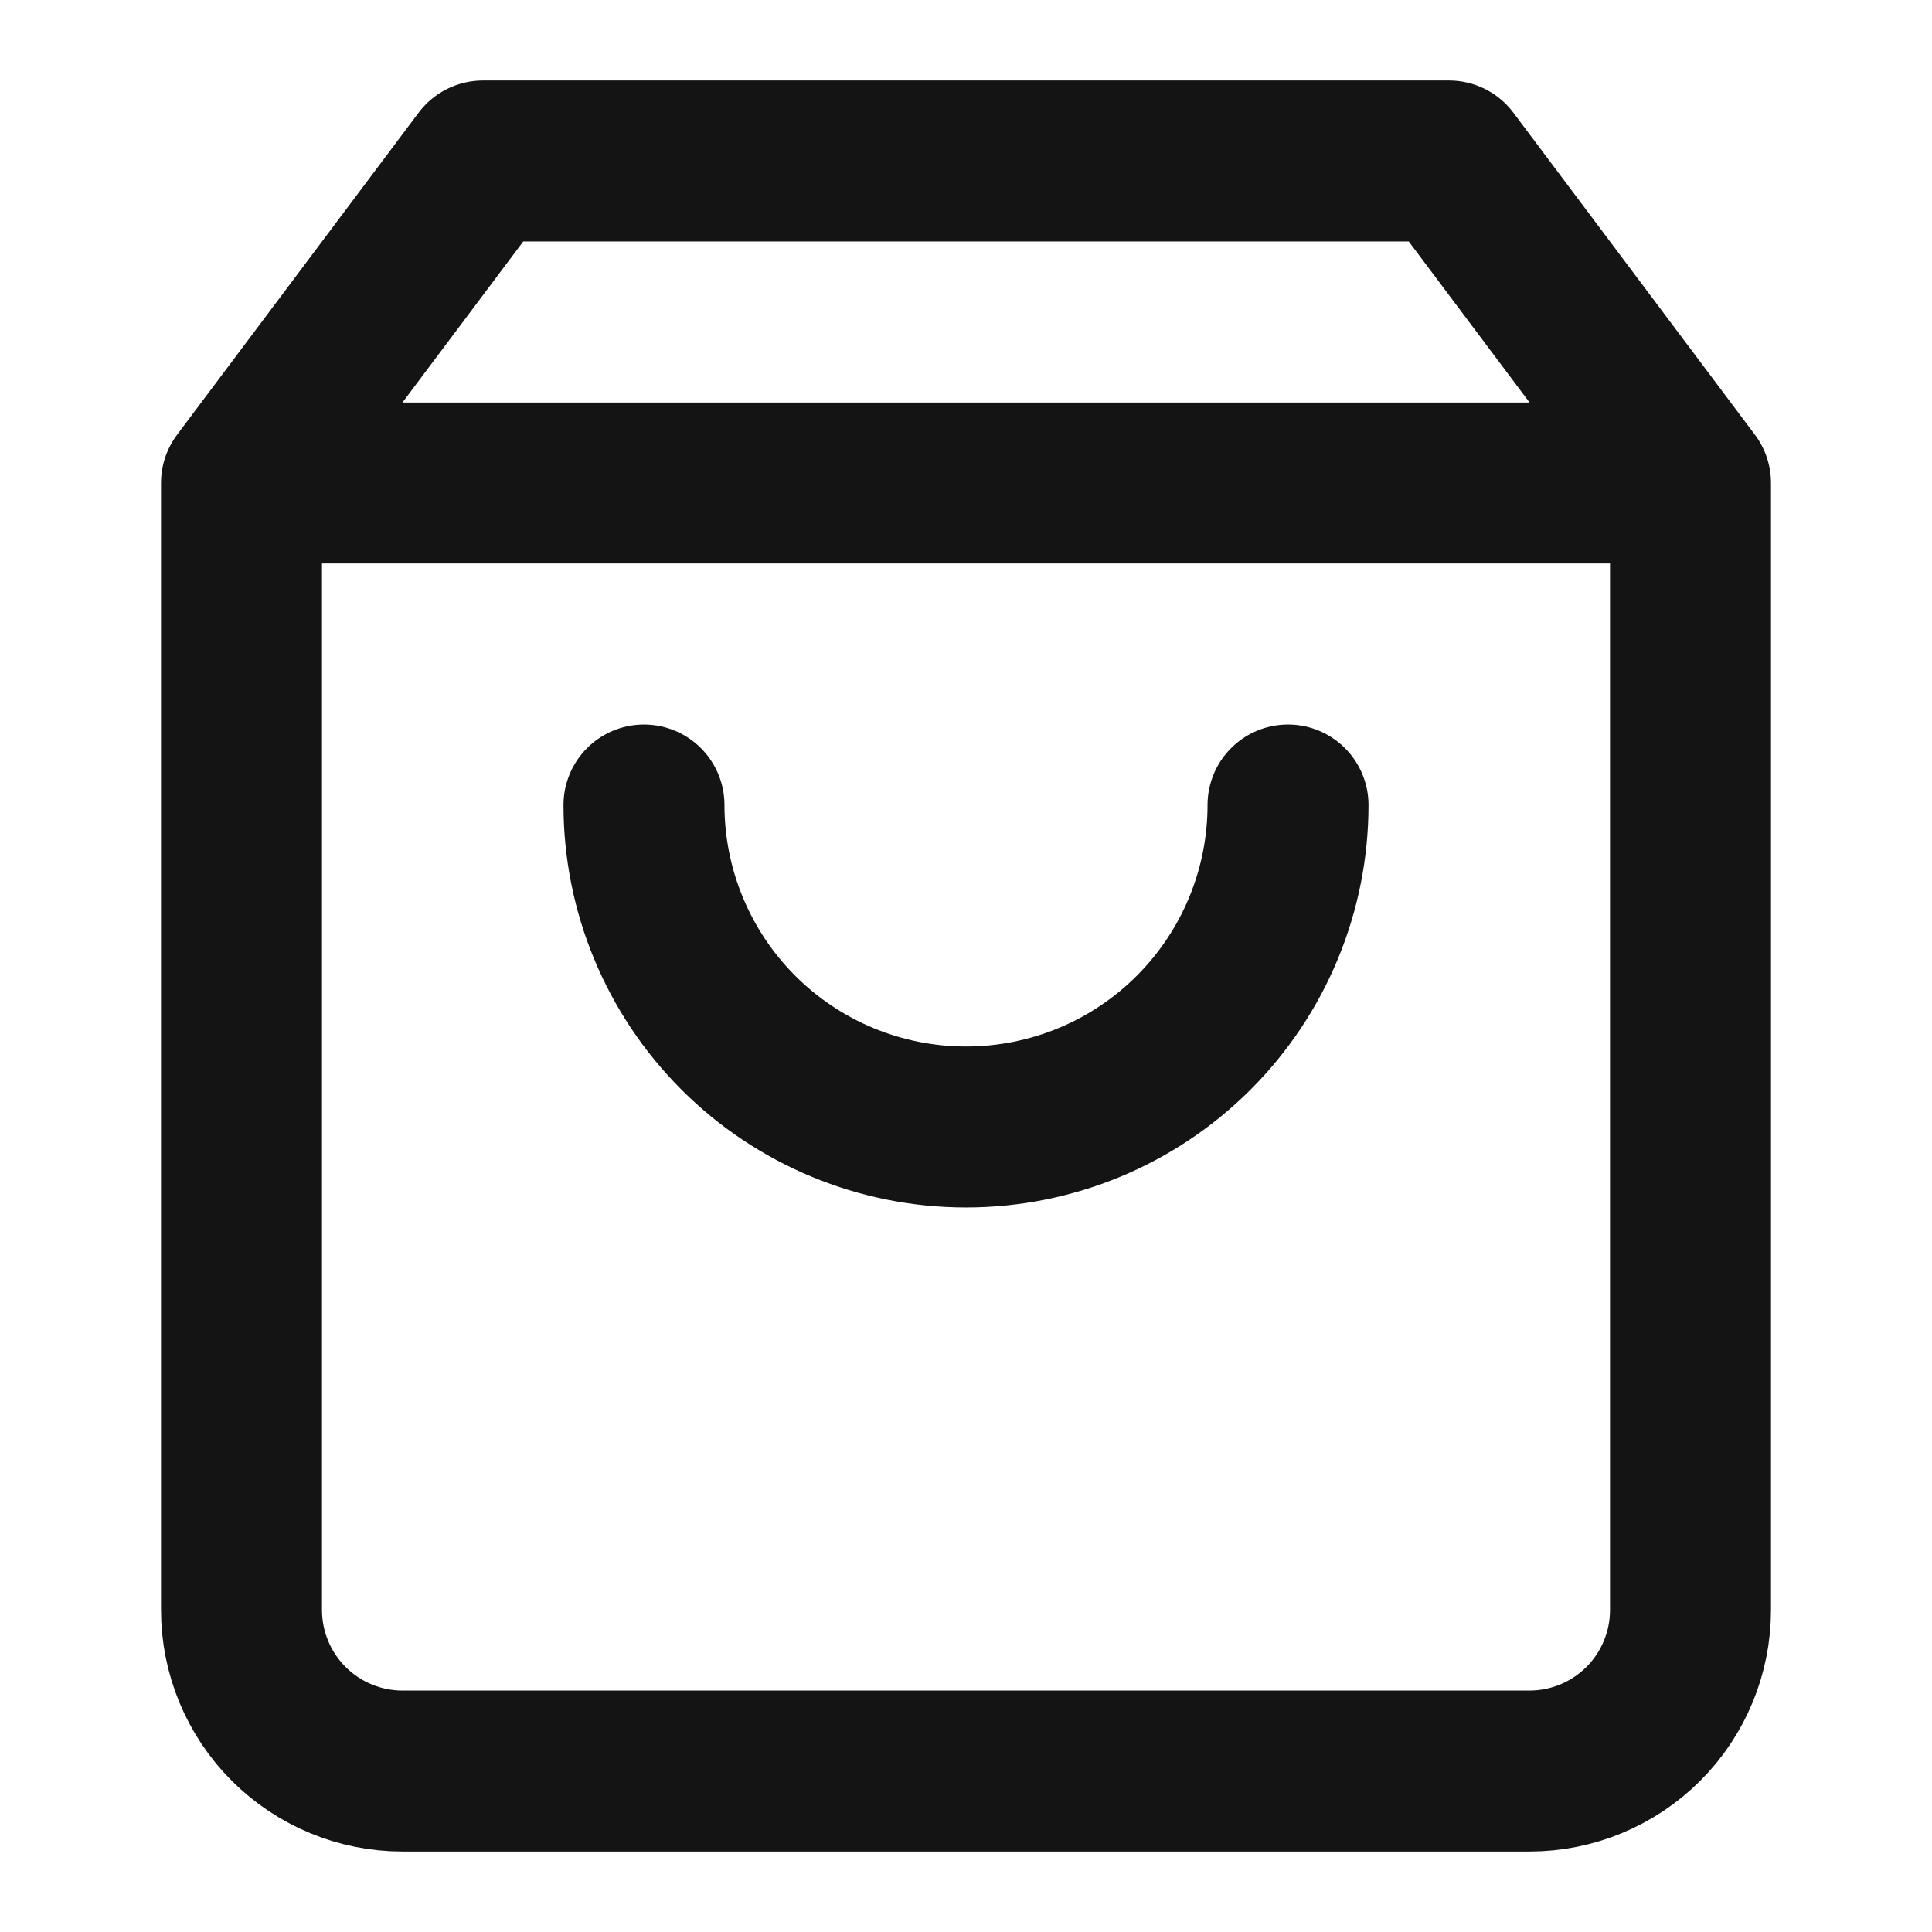
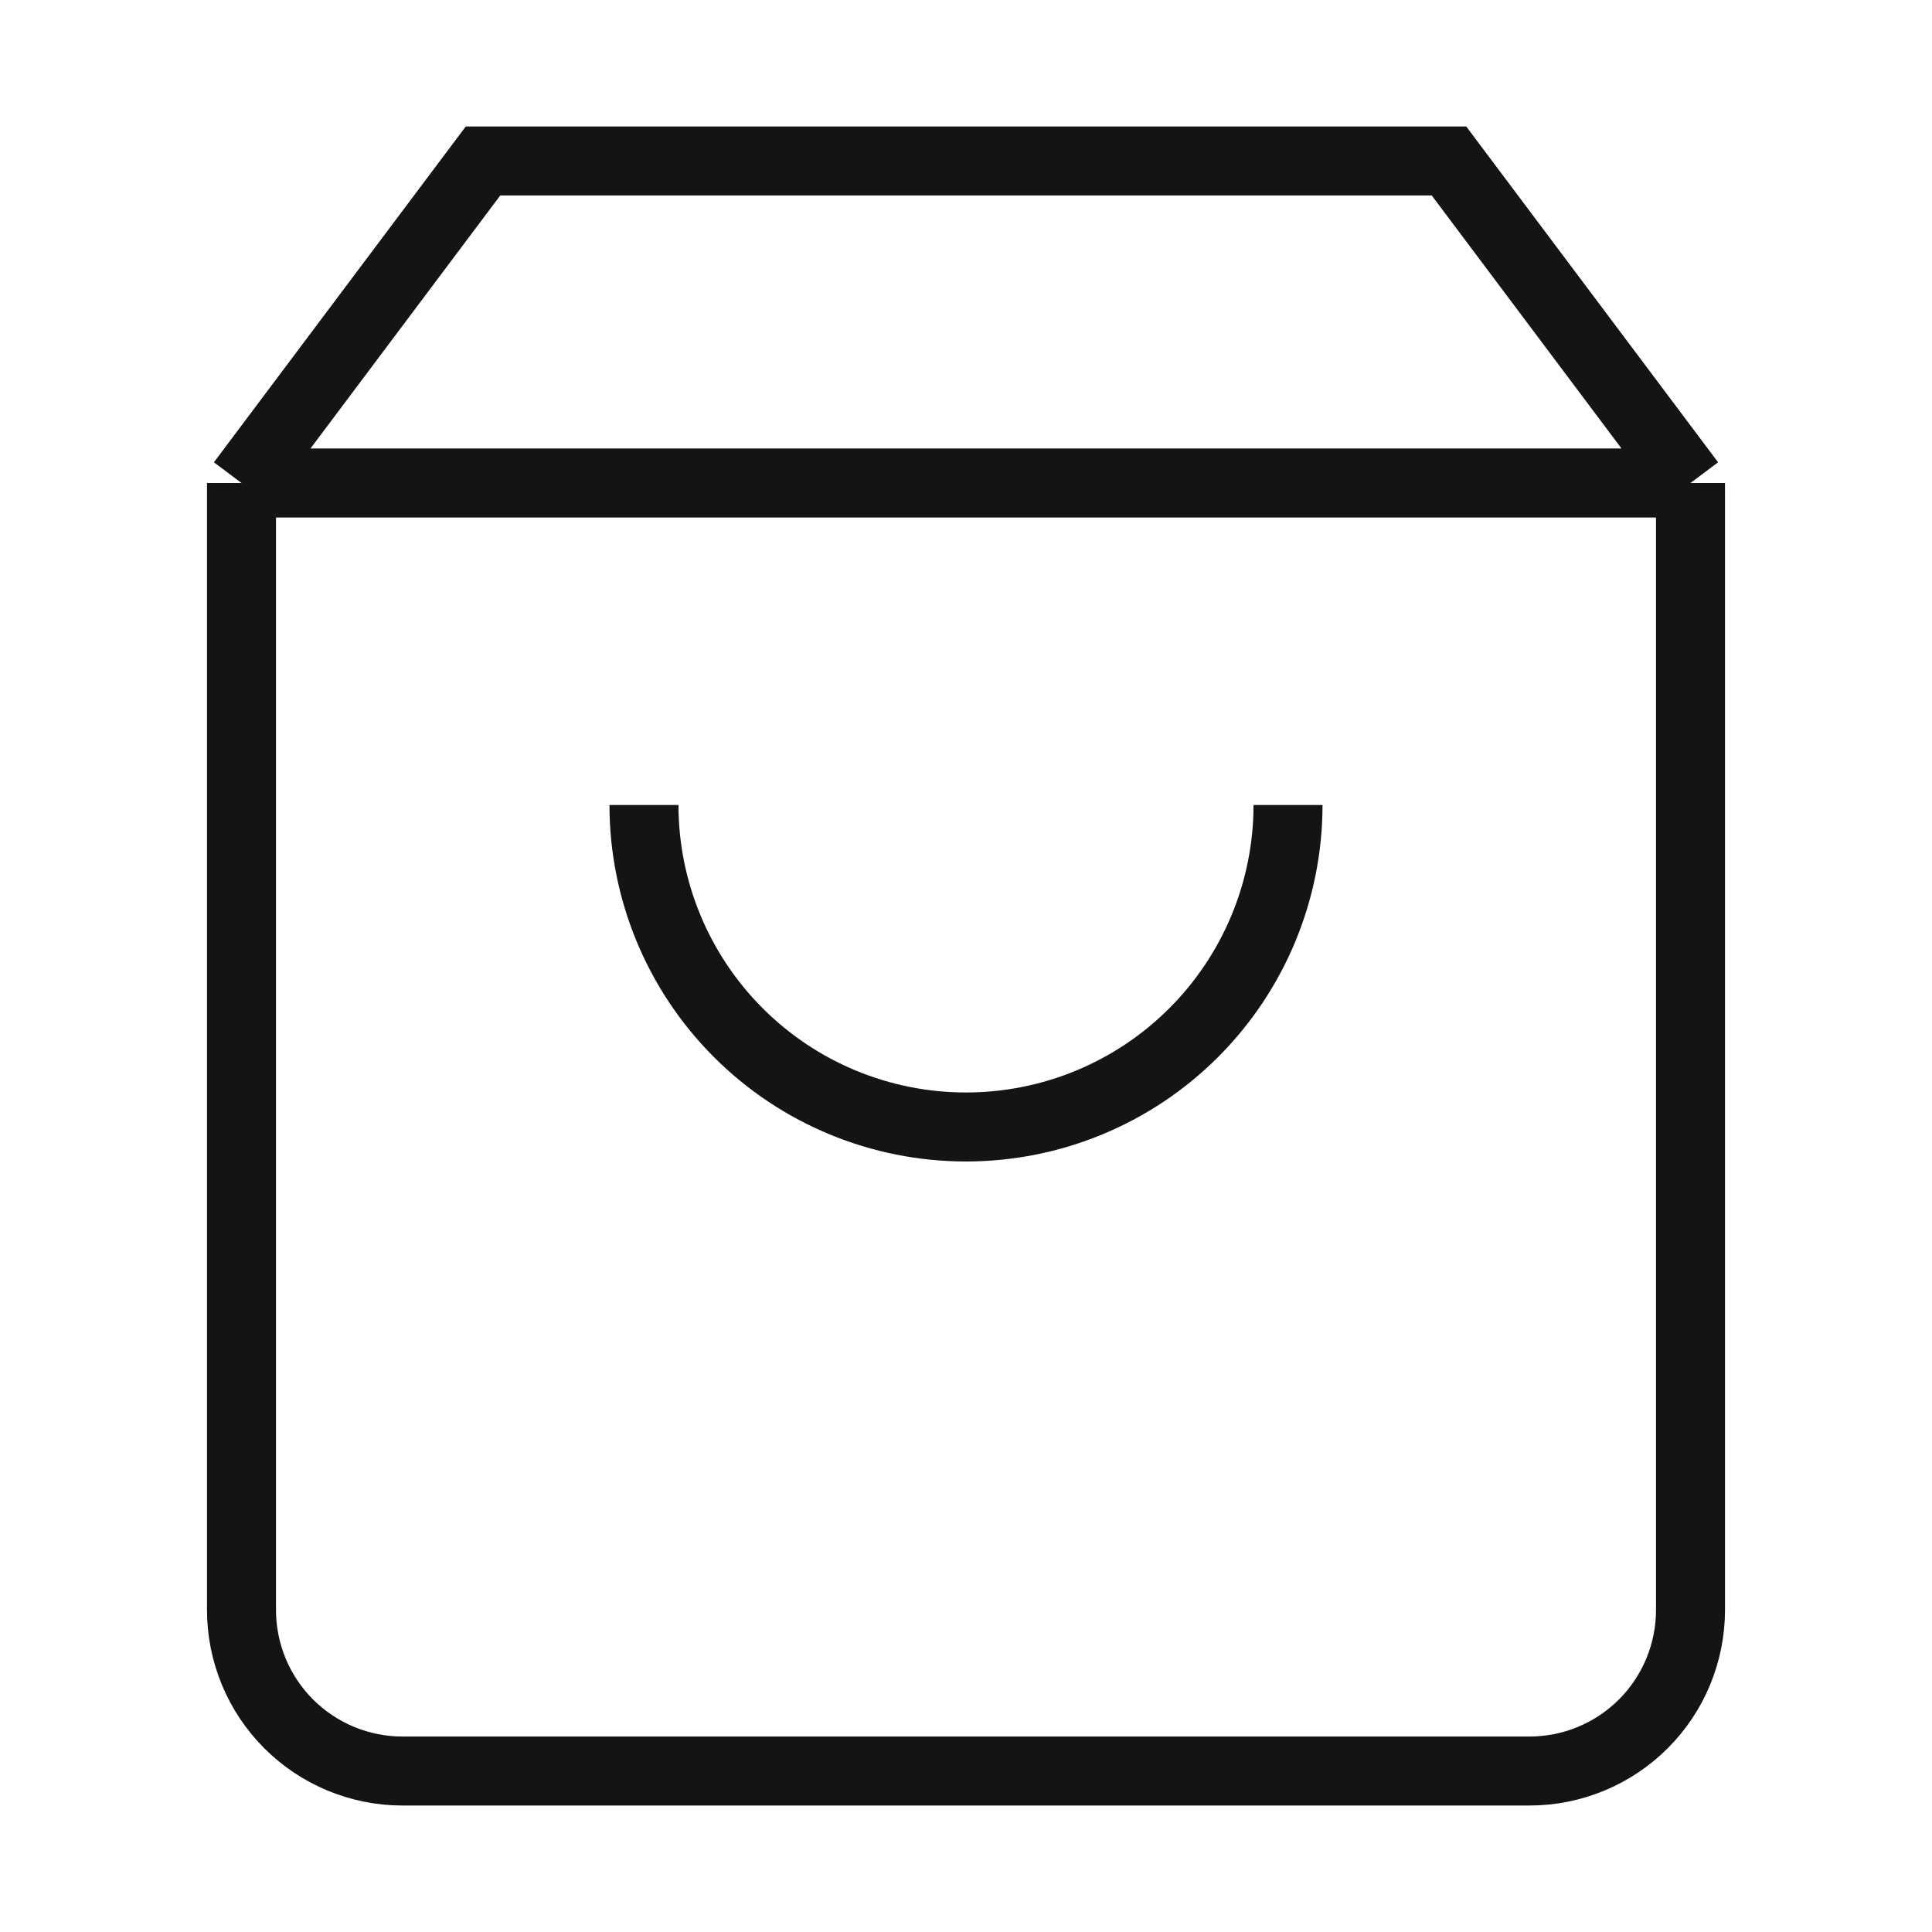
<svg xmlns="http://www.w3.org/2000/svg" width="28" height="28" viewBox="0 0 28 28" fill="none">
-   <path d="M3.5 7L7 2.333H21L24.5 7M3.5 7V23.333C3.5 23.952 3.746 24.546 4.183 24.983C4.621 25.421 5.214 25.667 5.833 25.667H22.167C22.785 25.667 23.379 25.421 23.817 24.983C24.254 24.546 24.5 23.952 24.5 23.333V7M3.5 7H24.5M18.667 11.667C18.667 12.904 18.175 14.091 17.3 14.966C16.425 15.842 15.238 16.333 14 16.333C12.762 16.333 11.575 15.842 10.7 14.966C9.825 14.091 9.333 12.904 9.333 11.667" stroke="#141414" stroke-width="2.333" stroke-linecap="round" stroke-linejoin="round" />
+   <path d="M3.5 7L7 2.333H21L24.5 7M3.5 7V23.333C3.5 23.952 3.746 24.546 4.183 24.983C4.621 25.421 5.214 25.667 5.833 25.667H22.167C22.785 25.667 23.379 25.421 23.817 24.983C24.254 24.546 24.5 23.952 24.5 23.333V7M3.5 7H24.5M18.667 11.667C18.667 12.904 18.175 14.091 17.3 14.966C16.425 15.842 15.238 16.333 14 16.333C12.762 16.333 11.575 15.842 10.7 14.966C9.825 14.091 9.333 12.904 9.333 11.667" stroke="#141414" strokeWidth="2.333" strokeLinecap="round" strokeLinejoin="round" />
</svg>
